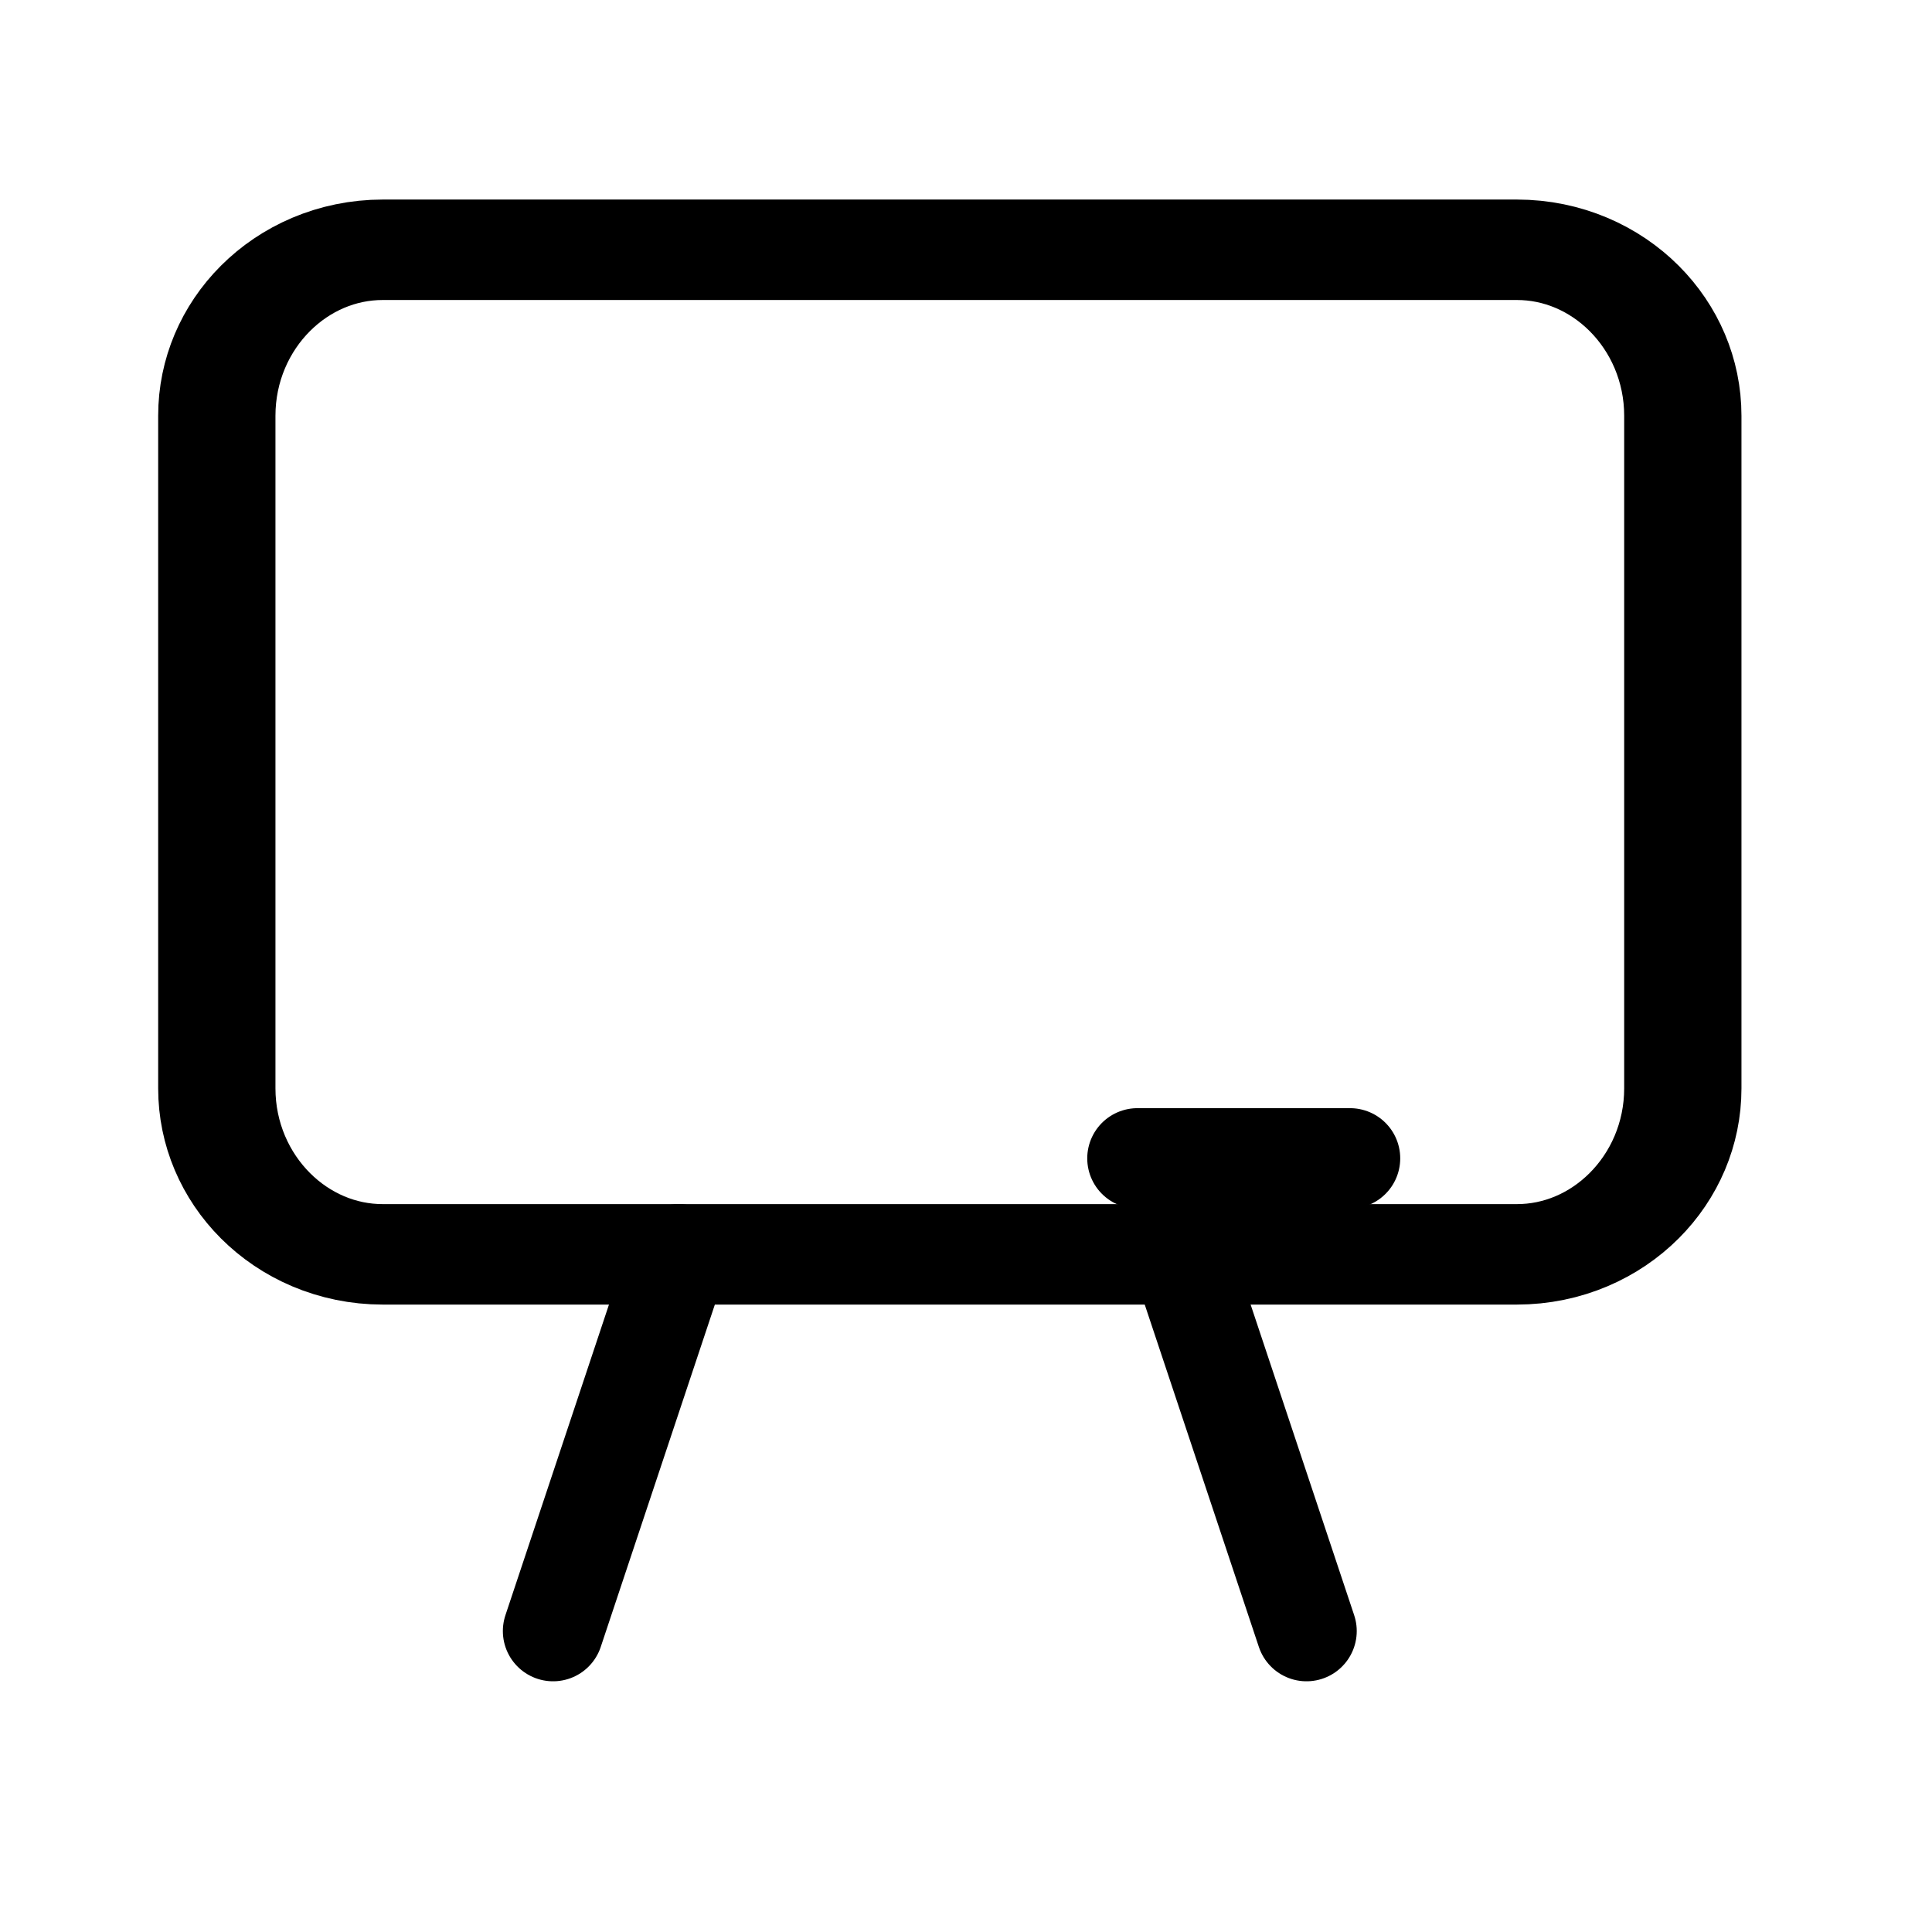
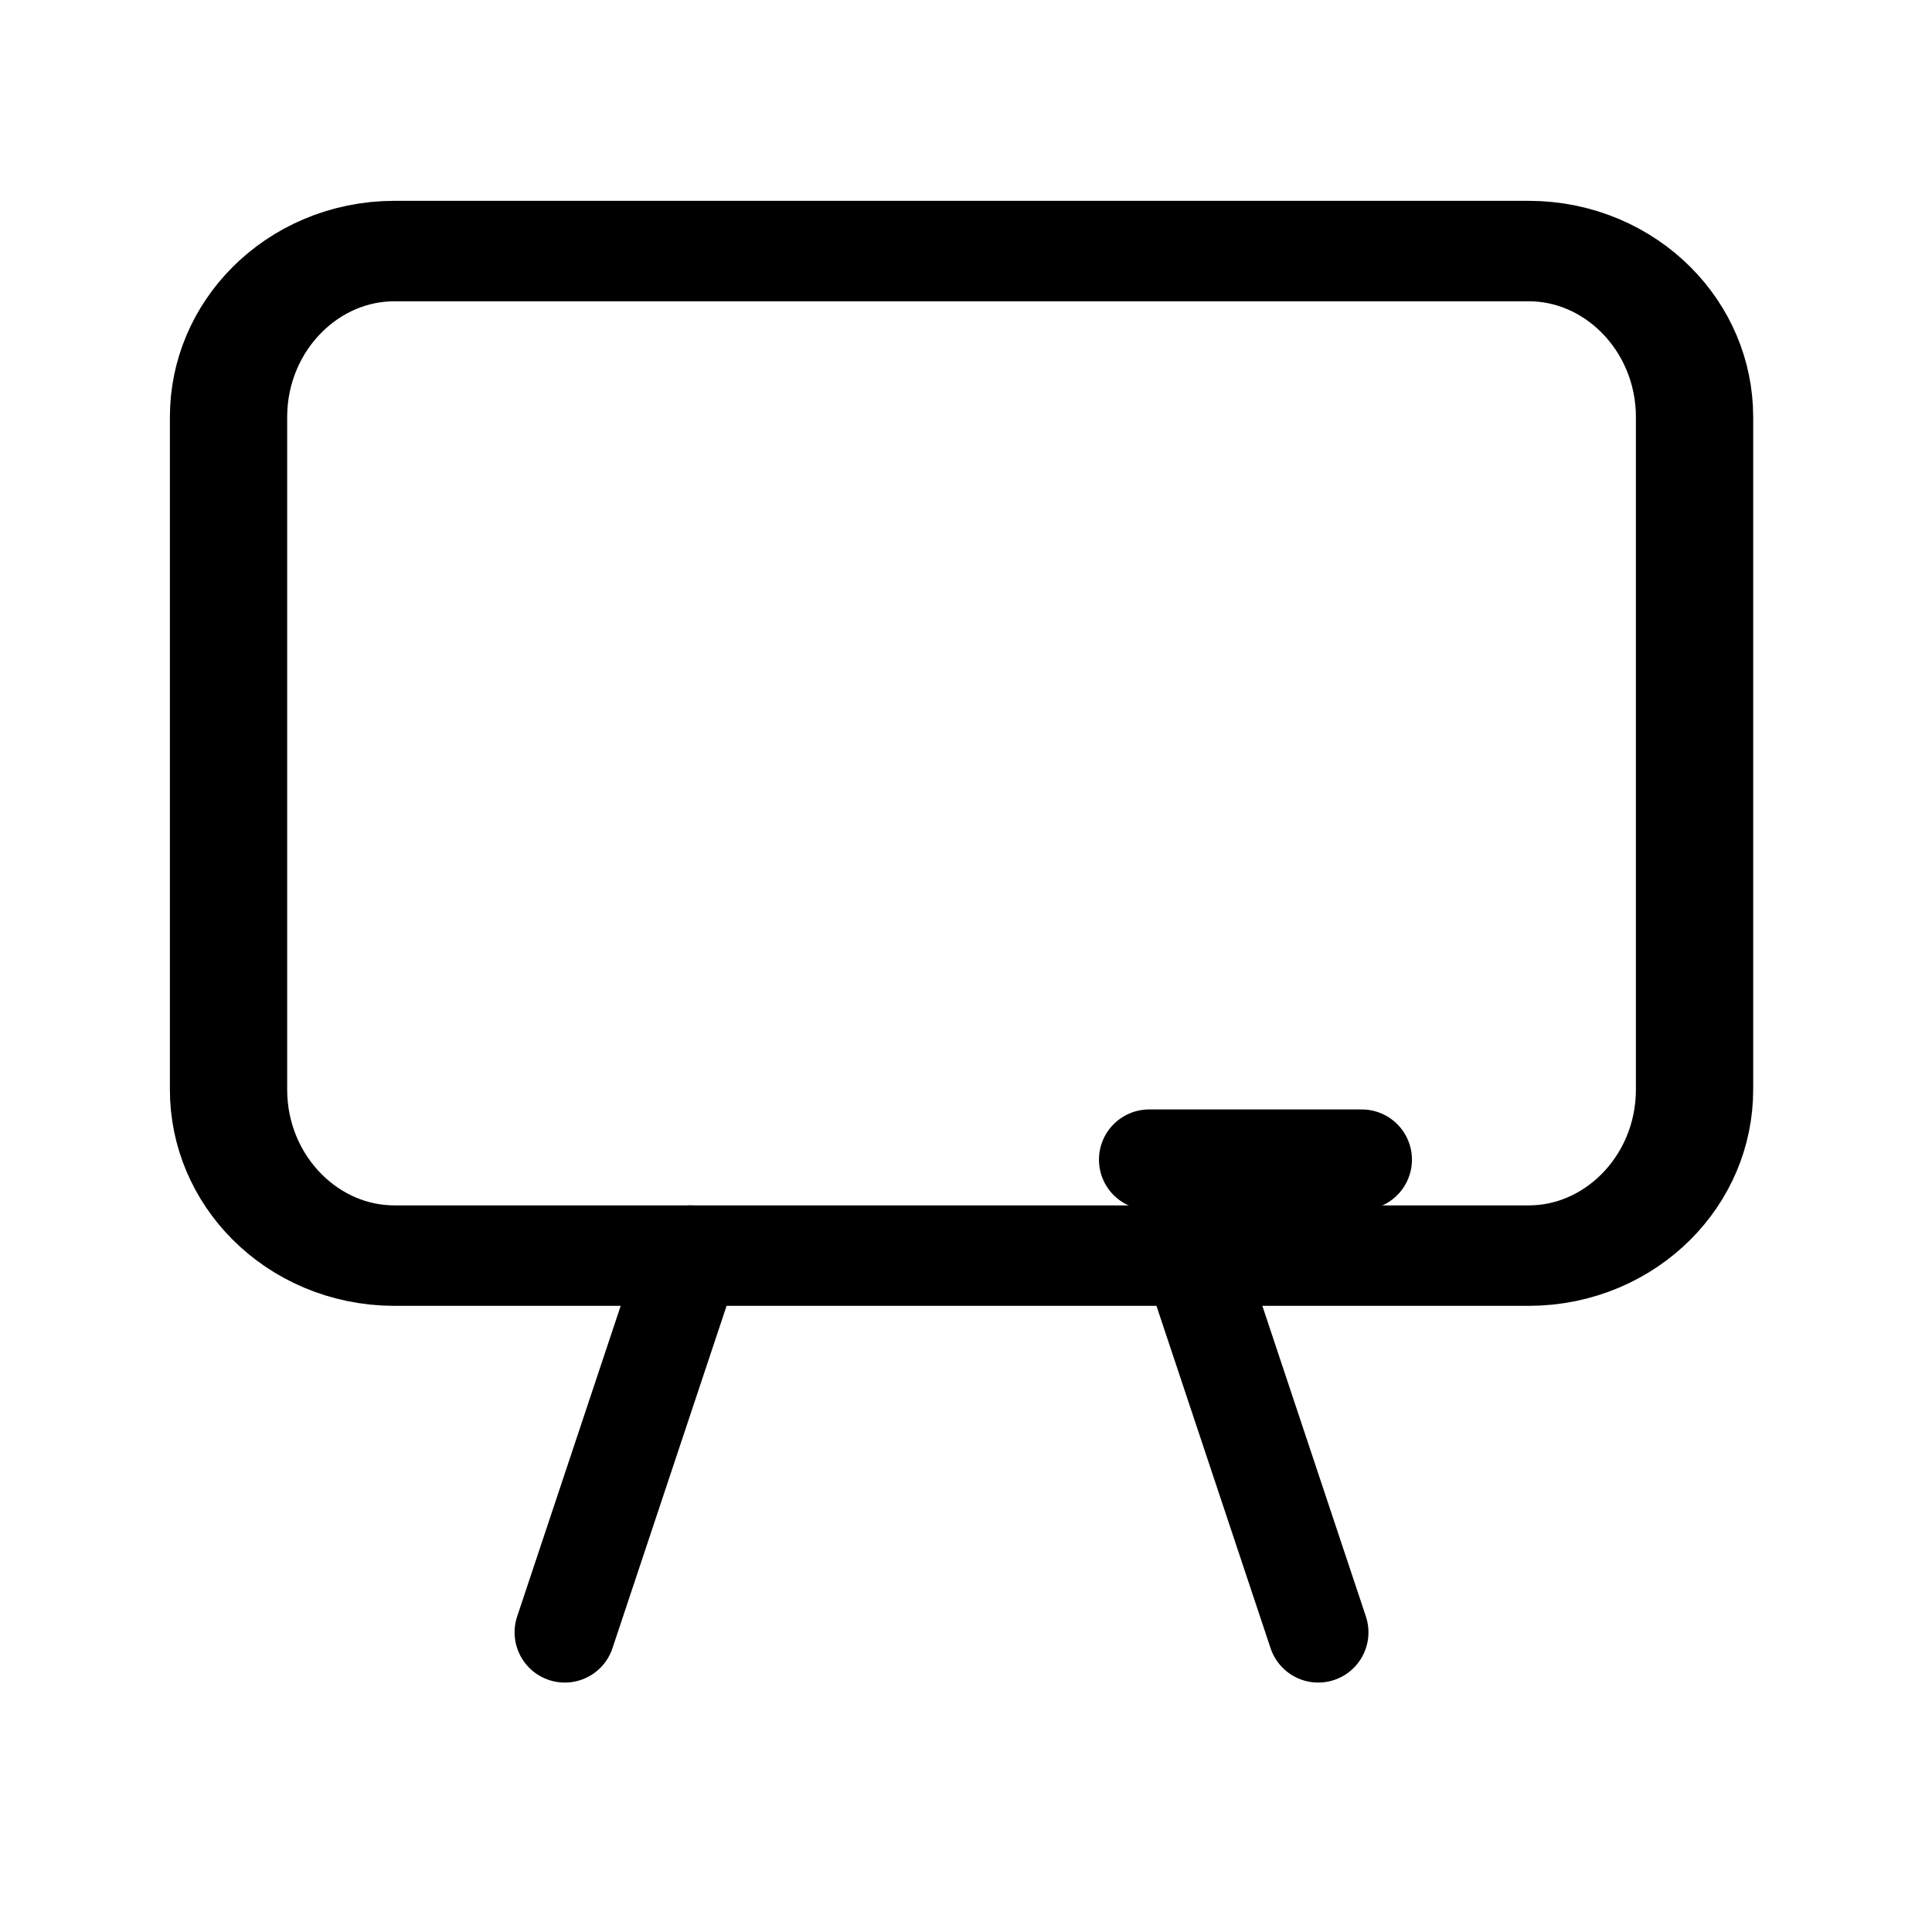
<svg xmlns="http://www.w3.org/2000/svg" width="25px" height="25px" version="1.1" xml:space="preserve" style="fill-rule:evenodd;clip-rule:evenodd;stroke-linejoin:round;">
-   <g id="Learning-Experience" transform="matrix(0.500065,0,0,0.500885,-48.9764,0)">
-     <rect x="98" y="0" width="48" height="48" style="fill:none;" />
-     <g transform="matrix(0.379353,0,0,0.324404,122.518,19.4289)">
-       <path d="M50,-26.781C50,-34.077 44.926,-40 38.677,-40L-38.677,-40C-44.926,-40 -50,-34.077 -50,-26.781L-50,26.781C-50,34.077 -44.926,40 -38.677,40L38.677,40C44.926,40 50,34.077 50,26.781L50,-26.781Z" style="fill:none;stroke:black;stroke-width:8px;" />
-     </g>
-     <g transform="matrix(0.324935,0,0,0.324404,122,19.4289)">
-       <path d="M-20,40L-30,70" style="fill:none;fill-rule:nonzero;stroke:black;stroke-width:8px;stroke-linecap:round;stroke-linejoin:miter;" />
-     </g>
-     <g transform="matrix(0.324935,0,0,0.324404,122,19.4289)">
-       <path d="M20,40L30,70" style="fill:none;fill-rule:nonzero;stroke:black;stroke-width:8px;stroke-linecap:round;stroke-linejoin:miter;" />
-     </g>
-     <g transform="matrix(0.999376,0,0,0.997741,56.3786,-0.446673)">
-       <path d="M71.039,30.441L76.543,30.441" style="fill:none;stroke:black;stroke-width:2.6px;stroke-linecap:round;stroke-miterlimit:1.5;" />
+   <g transform="matrix(1,0,0,1,0,-32)">
+     <g id="Learning-Experience" transform="matrix(0.500065,0,0,0.500885,-48.8247,32.0165)">
+       <rect x="98" y="0" width="48" height="48" style="fill:none;" />
+       <g transform="matrix(0.379353,0,0,0.324404,122.518,19.4289)">
+         <path d="M50,-26.781C50,-34.077 44.926,-40 38.677,-40L-38.677,-40C-44.926,-40 -50,-34.077 -50,-26.781L-50,26.781C-50,34.077 -44.926,40 -38.677,40L38.677,40C44.926,40 50,34.077 50,26.781L50,-26.781Z" style="fill:none;stroke:black;stroke-width:8px;" />
+       </g>
+       <g transform="matrix(0.324935,0,0,0.324404,122,19.4289)">
+         <path d="M-20,40L-30,70" style="fill:none;fill-rule:nonzero;stroke:black;stroke-width:8px;stroke-linecap:round;stroke-linejoin:miter;" />
+       </g>
+       <g transform="matrix(0.324935,0,0,0.324404,122,19.4289)">
+         <path d="M20,40L30,70" style="fill:none;fill-rule:nonzero;stroke:black;stroke-width:8px;stroke-linecap:round;stroke-linejoin:miter;" />
+       </g>
+       <g transform="matrix(0.999376,0,0,0.997741,56.3786,-0.446673)">
+         <path d="M71.039,30.441L76.543,30.441" style="fill:none;stroke:black;stroke-width:2.6px;stroke-linecap:round;stroke-miterlimit:1.5;" />
+       </g>
    </g>
  </g>
</svg>
